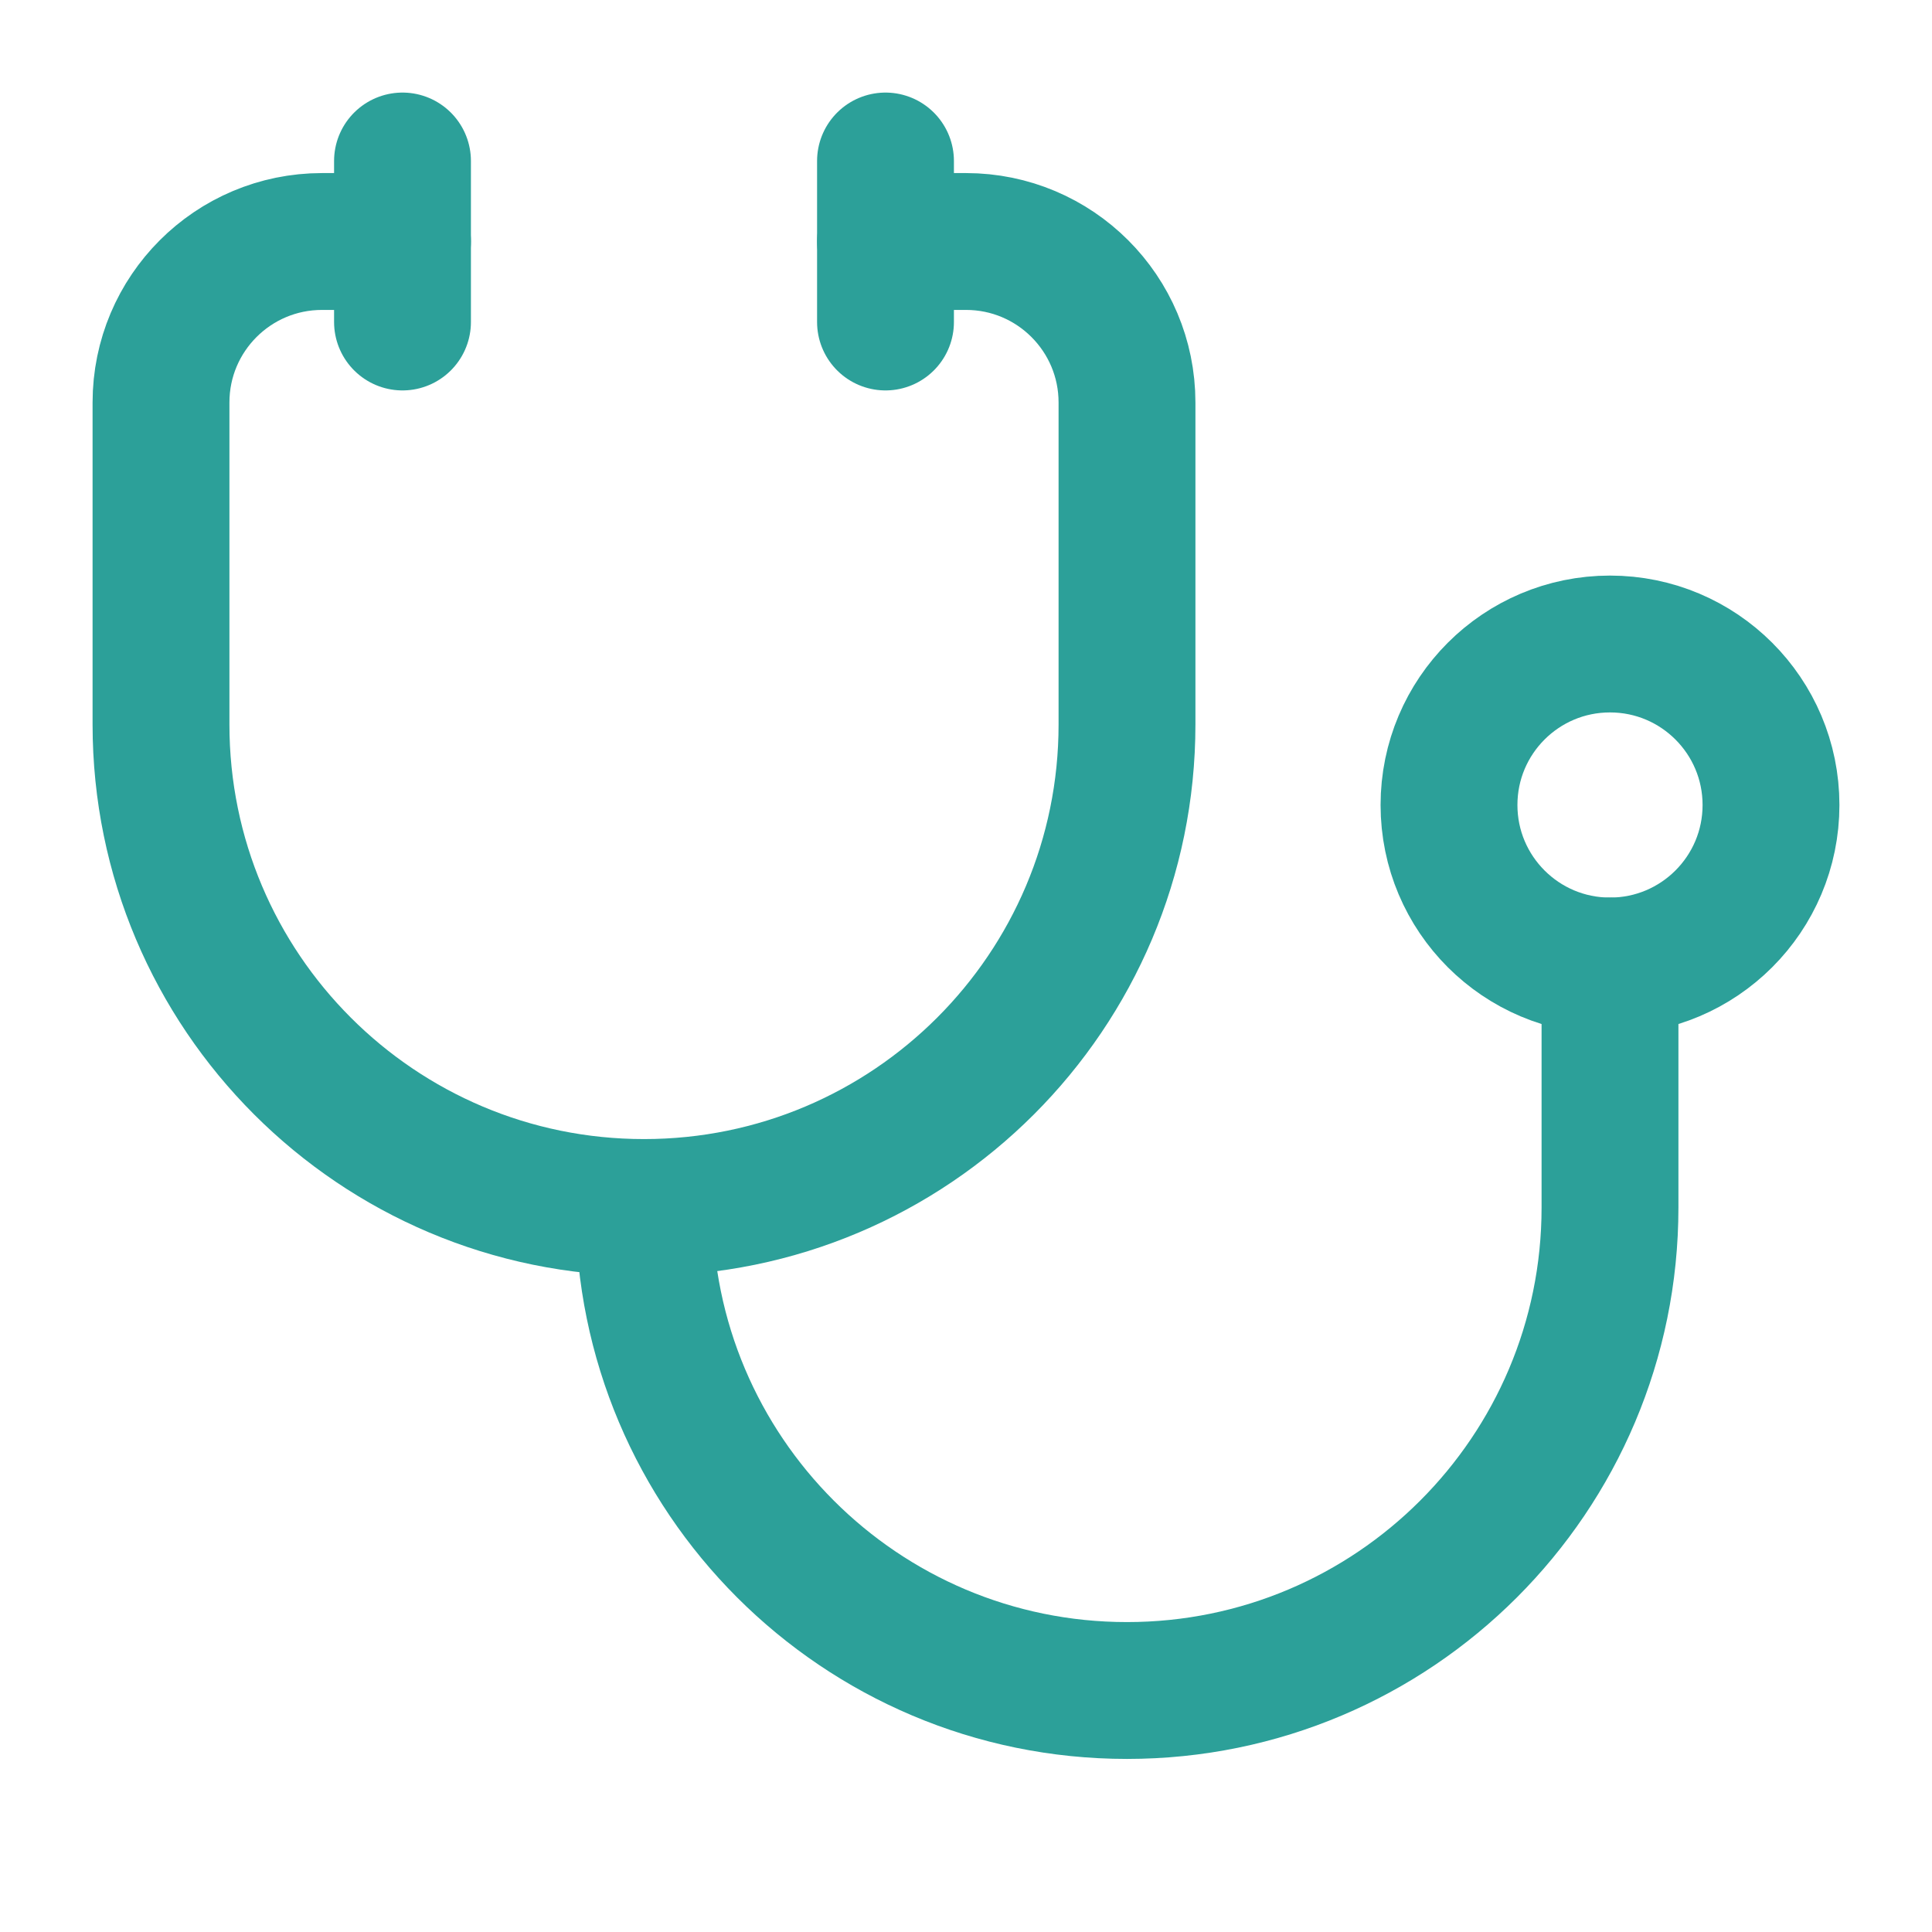
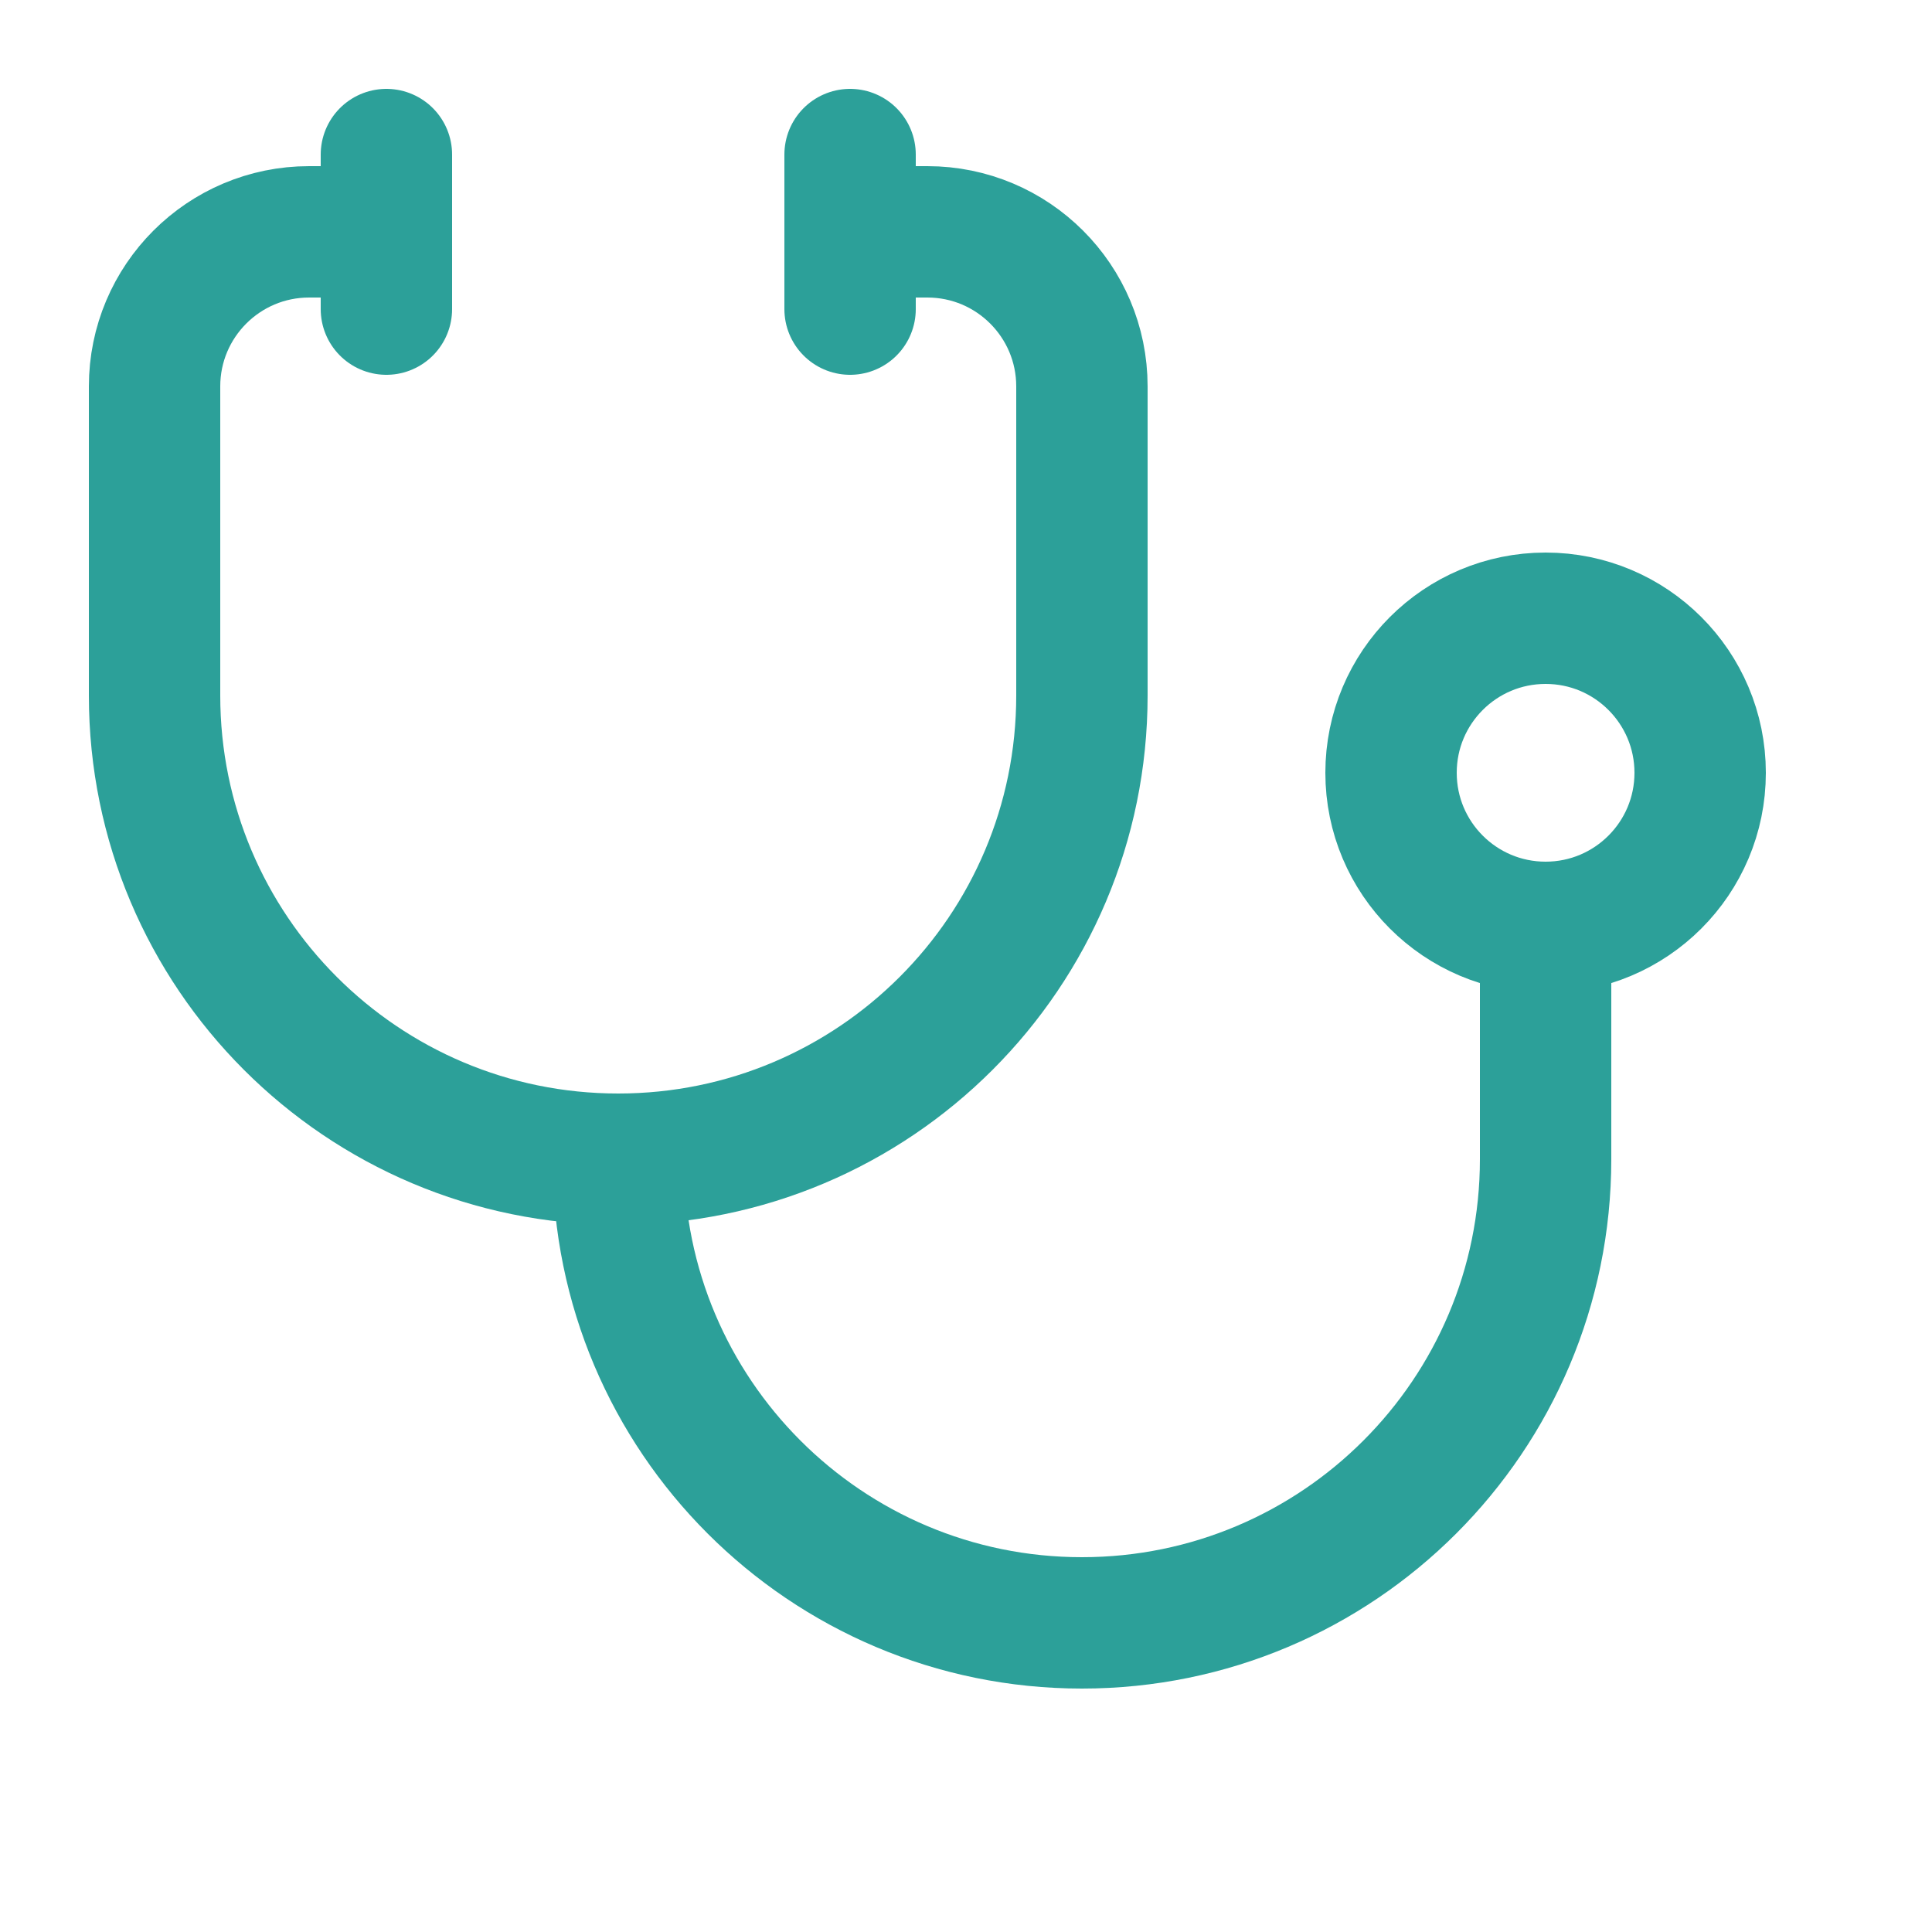
- <svg xmlns="http://www.w3.org/2000/svg" width="24" height="24" viewBox="0 0 24 24" fill="none" stroke="#2ca099" stroke-width="1.7" stroke-linecap="round" stroke-linejoin="round" class="lucide lucide-stethoscope">
+ <svg xmlns="http://www.w3.org/2000/svg" width="24" height="24" viewBox="0 0 25 25" fill="none" stroke="#2ca099" stroke-width="1.7" stroke-linecap="round" stroke-linejoin="round" class="lucide lucide-stethoscope">
  <path d="M11 2v2" />
  <path d="M5 2v2" />
  <path d="M5 3H4a2 2 0 0 0-2 2v4a6 6 0 0 0 12 0V5a2 2 0 0 0-2-2h-1" />
  <path d="M8 15a6 6 0 0 0 12 0v-3" />
  <circle cx="20" cy="10" r="2" />
</svg>
